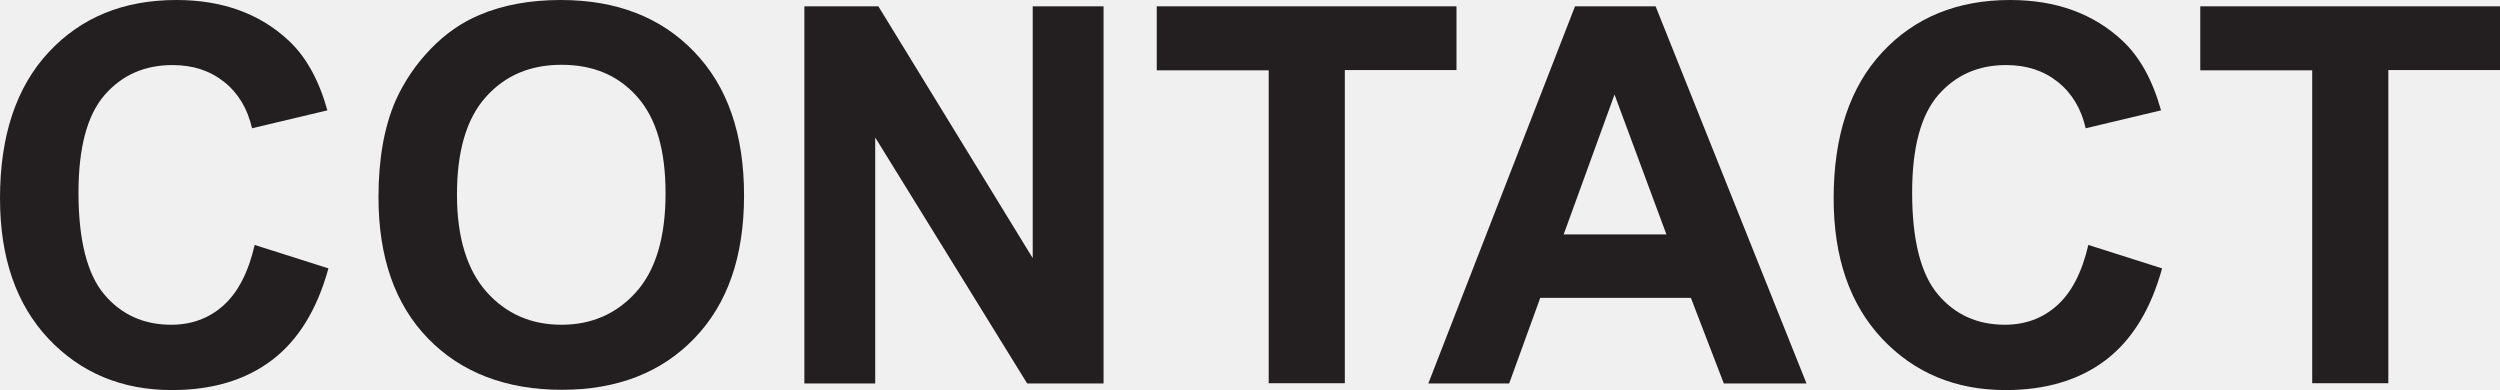
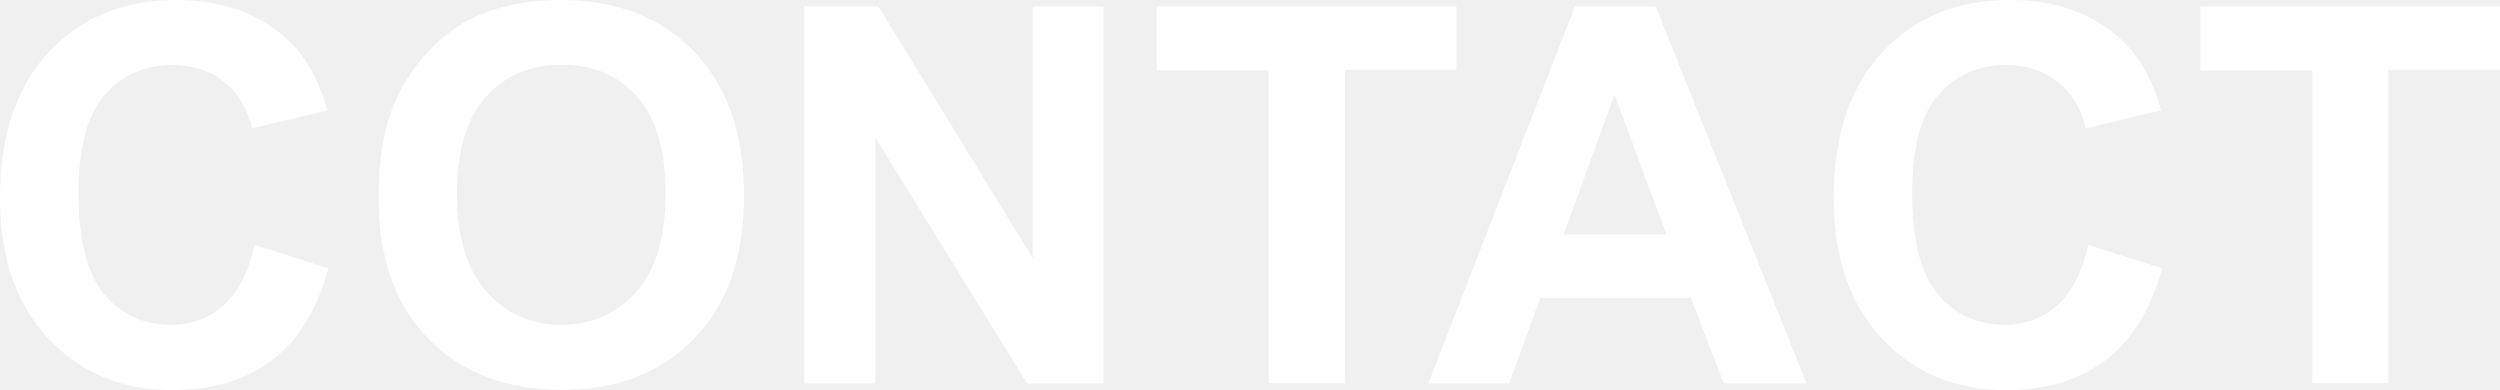
<svg xmlns="http://www.w3.org/2000/svg" id="Layer_2" data-name="Layer 2" viewBox="0 0 94.92 14.8">
  <defs>
    <style>
      .cls-1 {
-         fill: #231f20;
+         fill: #ffffff;
      }
    </style>
  </defs>
  <g id="Layer_1-2" data-name="Layer 1">
    <g>
      <path class="cls-1" d="m9.67,9.3l2.8.89c-.43,1.56-1.14,2.72-2.14,3.48-1,.76-2.27,1.14-3.8,1.14-1.9,0-3.46-.65-4.69-1.95-1.22-1.3-1.84-3.07-1.84-5.33C0,5.15.62,3.3,1.85,1.98S4.69,0,6.7,0c1.75,0,3.17.52,4.27,1.55.65.61,1.14,1.49,1.46,2.64l-2.86.68c-.17-.74-.52-1.33-1.06-1.76s-1.19-.64-1.96-.64c-1.06,0-1.92.38-2.58,1.14-.66.76-.99,2-.99,3.7,0,1.81.33,3.1.98,3.87.65.77,1.5,1.15,2.54,1.15.77,0,1.43-.24,1.98-.73.55-.49.95-1.26,1.19-2.3Z" />
      <path class="cls-1" d="m14.37,7.49c0-1.46.22-2.68.65-3.67.33-.73.77-1.38,1.33-1.96.56-.58,1.18-1.01,1.85-1.29.89-.38,1.92-.57,3.09-.57,2.11,0,3.8.65,5.06,1.96,1.27,1.31,1.9,3.13,1.9,5.46s-.63,4.12-1.88,5.42c-1.26,1.31-2.94,1.96-5.04,1.96s-3.82-.65-5.08-1.95c-1.26-1.3-1.88-3.09-1.88-5.37Zm2.98-.1c0,1.62.38,2.85,1.12,3.69.75.84,1.7,1.25,2.85,1.25s2.1-.42,2.84-1.25c.74-.83,1.11-2.08,1.11-3.74s-.36-2.86-1.08-3.67c-.72-.81-1.67-1.21-2.87-1.21s-2.15.41-2.88,1.23c-.73.82-1.09,2.05-1.09,3.7Z" />
      <path class="cls-1" d="m30.54,14.56V.24h2.81l5.86,9.56V.24h2.69v14.32h-2.9l-5.77-9.34v9.34h-2.69Z" />
      <path class="cls-1" d="m48.17,14.56V2.67h-4.25V.24h11.38v2.42h-4.24v11.89h-2.89Z" />
      <path class="cls-1" d="m68.59,14.56h-3.14l-1.25-3.25h-5.72l-1.18,3.25h-3.07L59.8.24h3.06l5.73,14.32Zm-5.32-5.66l-1.97-5.31-1.93,5.31h3.91Z" />
      <path class="cls-1" d="m79.29,9.3l2.8.89c-.43,1.56-1.14,2.72-2.14,3.48-1,.76-2.27,1.14-3.8,1.14-1.9,0-3.46-.65-4.69-1.95-1.22-1.3-1.84-3.07-1.84-5.33,0-2.38.62-4.23,1.85-5.55s2.85-1.98,4.85-1.98c1.75,0,3.17.52,4.27,1.55.65.61,1.14,1.49,1.46,2.64l-2.86.68c-.17-.74-.52-1.33-1.06-1.76s-1.19-.64-1.96-.64c-1.06,0-1.92.38-2.58,1.14-.66.76-.99,2-.99,3.7,0,1.81.33,3.1.98,3.87.65.77,1.5,1.15,2.54,1.15.77,0,1.43-.24,1.98-.73.55-.49.95-1.26,1.19-2.3Z" />
      <path class="cls-1" d="m87.79,14.56V2.67h-4.25V.24h11.38v2.42h-4.24v11.89h-2.89Z" />
    </g>
  </g>
</svg>
